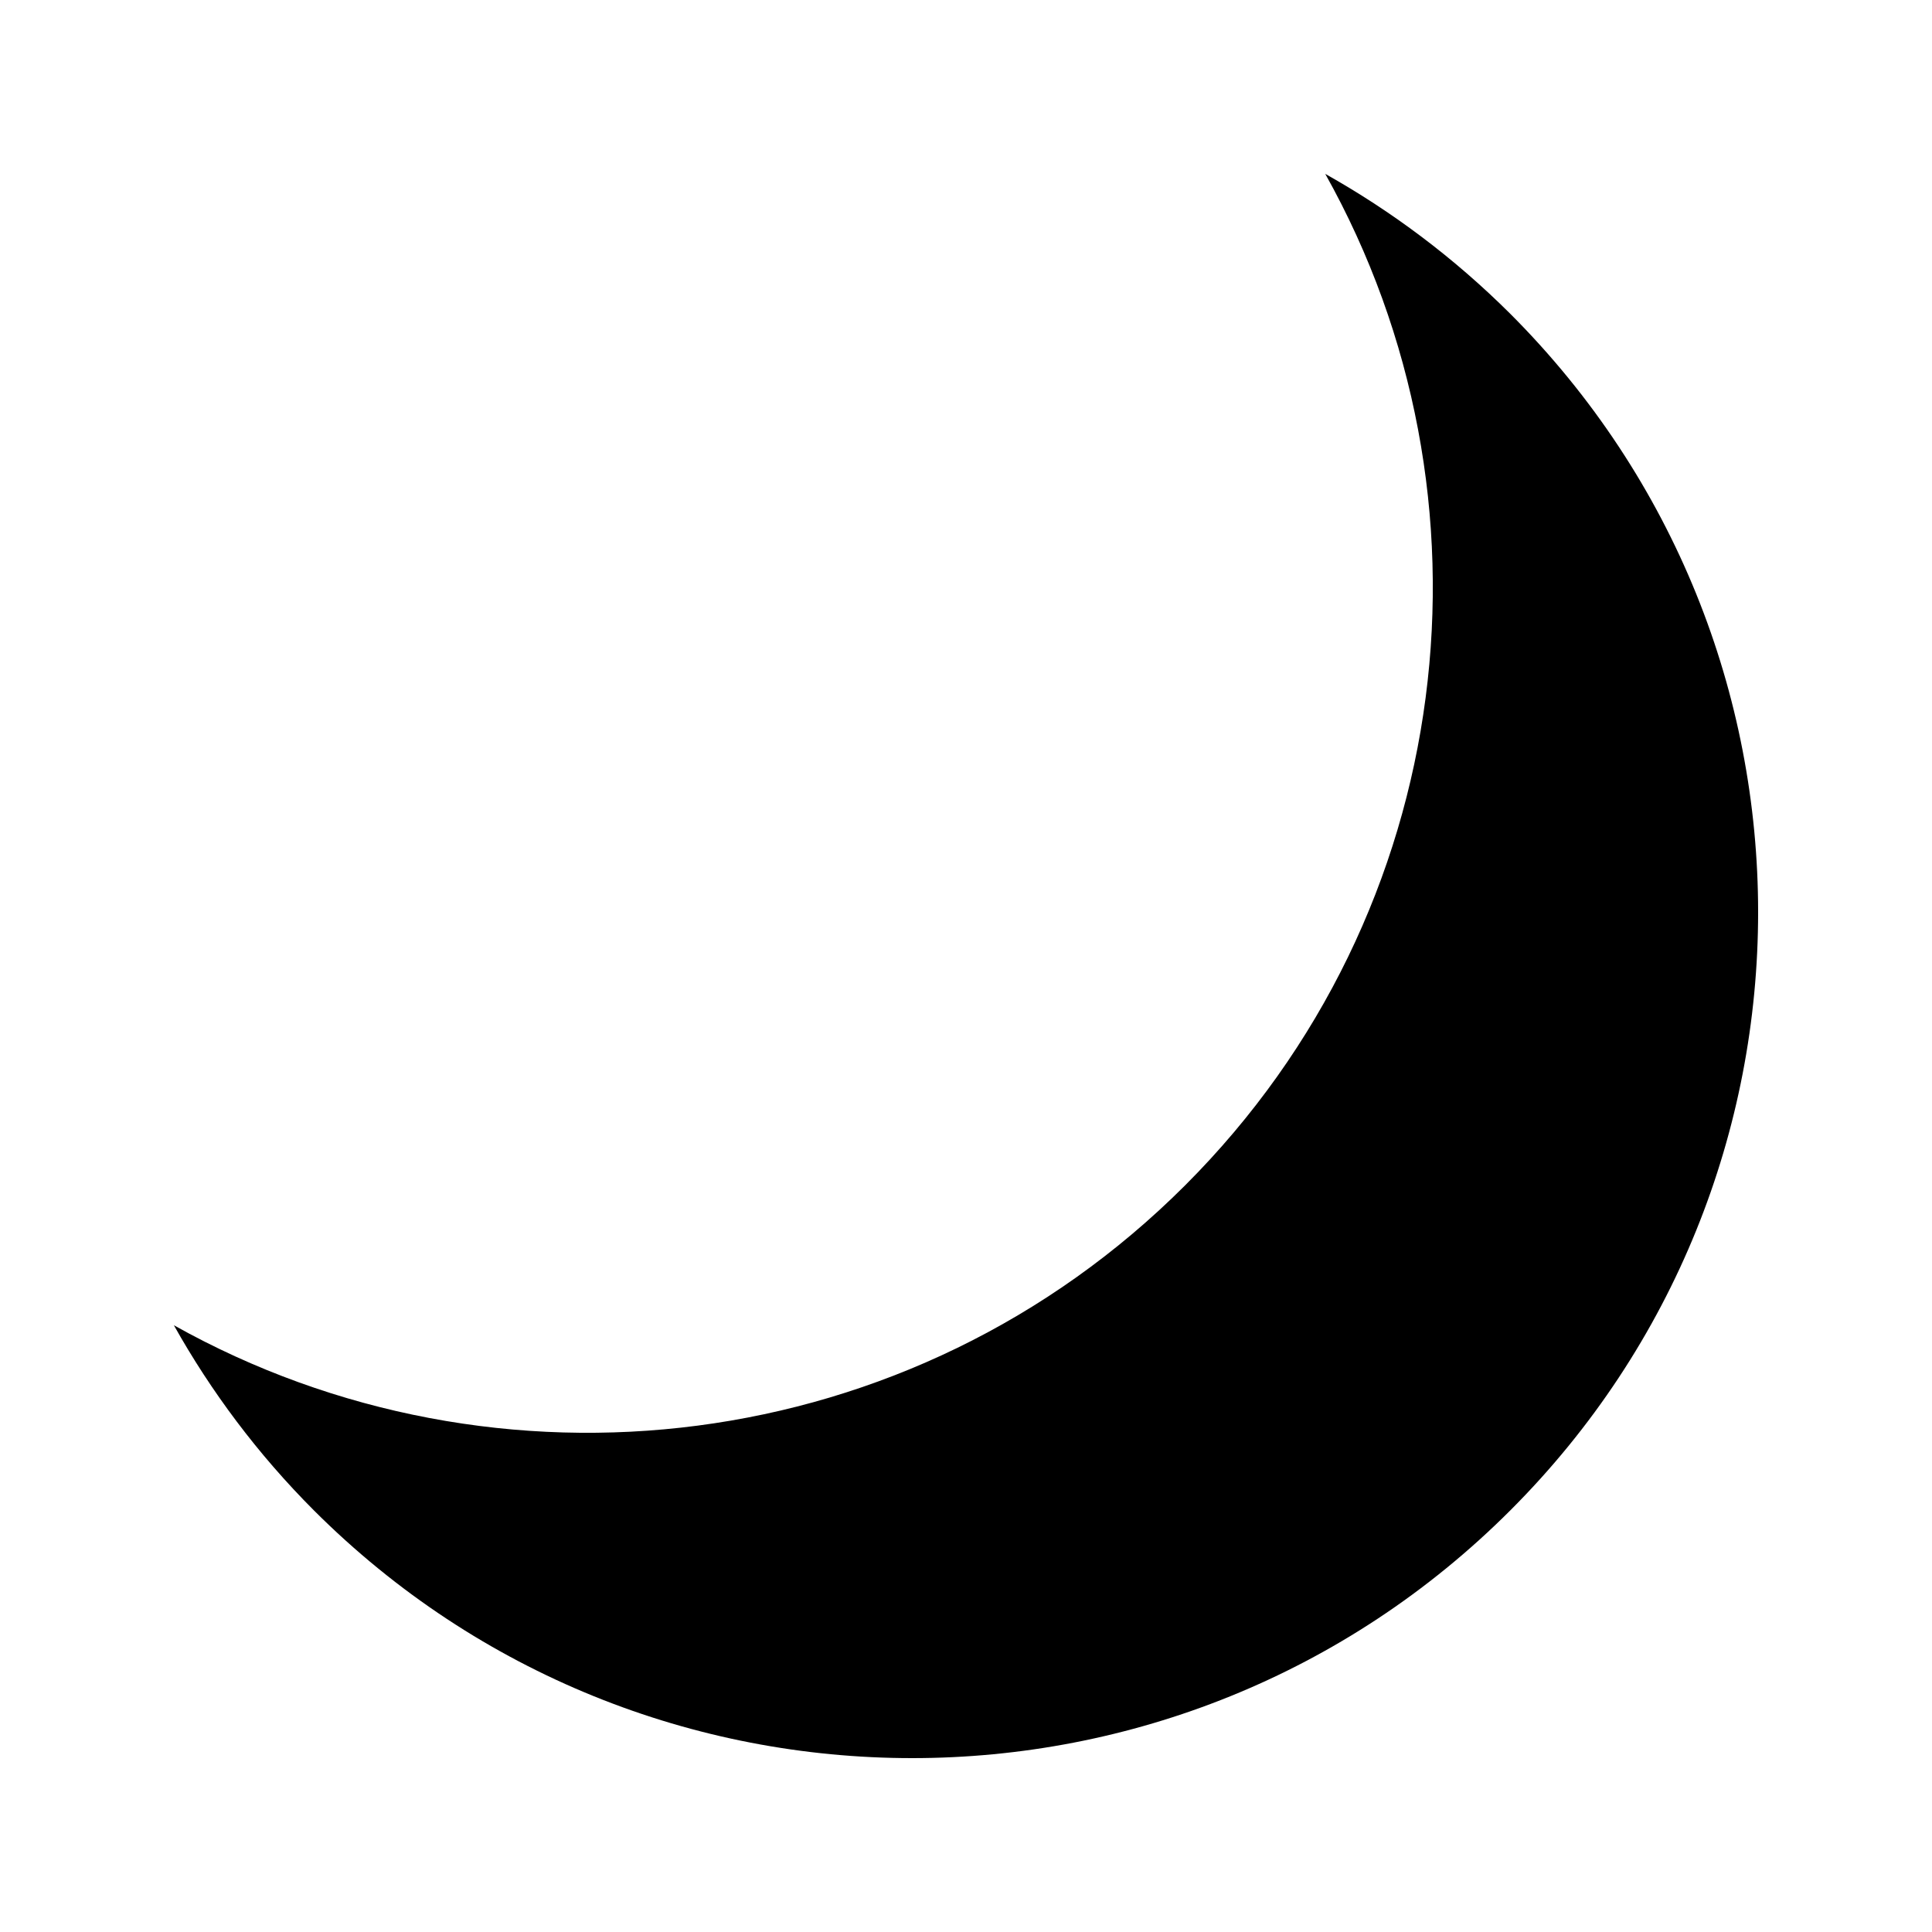
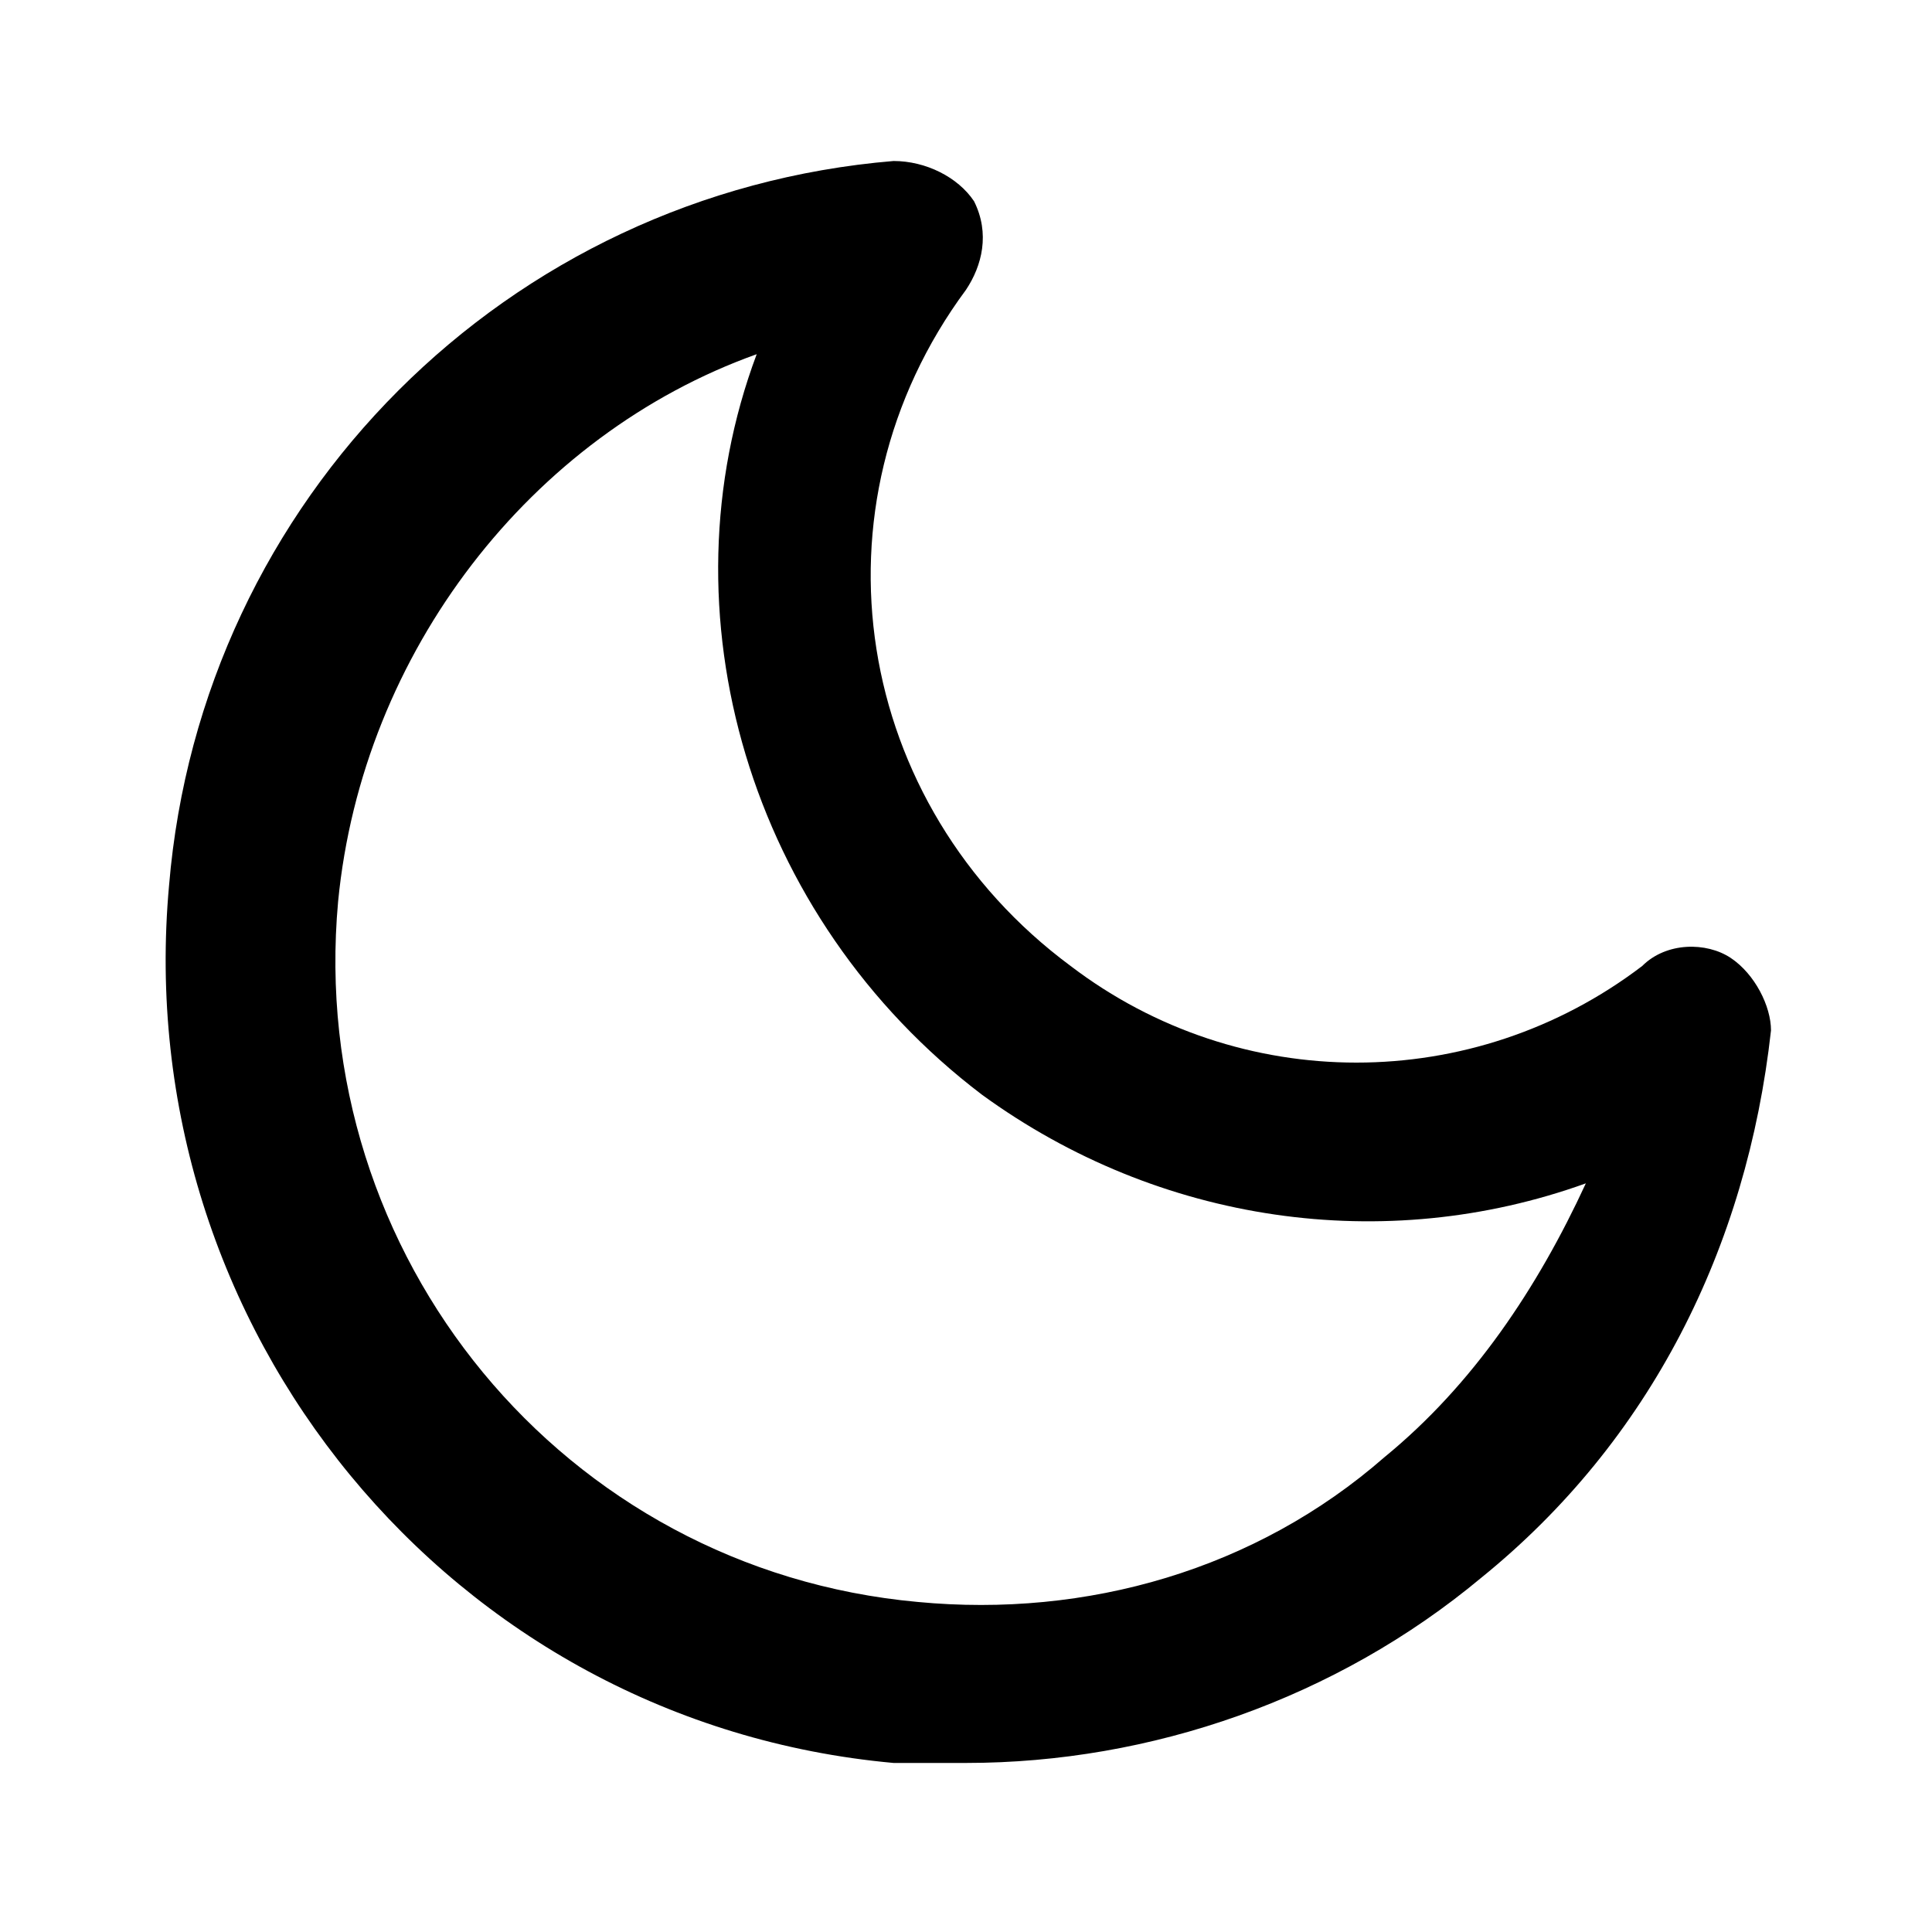
- <svg xmlns="http://www.w3.org/2000/svg" version="1.1" width="20" height="20" viewBox="0 0 20 20">
-   <path d="M13.719 1.8c0.686 0.385 1.332 0.867 1.916 1.449 3.42 3.422 3.42 8.966 0 12.386s-8.965 3.42-12.386 0c-0.583-0.584-1.065-1.231-1.449-1.916 3.335 1.867 7.633 1.387 10.469-1.449s3.318-7.134 1.45-10.47z" />
+ <svg xmlns="http://www.w3.org/2000/svg" version="1.1" width="24" height="24" viewBox="0 0 24 24">
+   <path d="M21.5 11.9c-0.3-0.2-0.8-0.2-1.1 0.1-2.1 1.6-5 1.6-7.1 0-2.7-2-3.3-5.7-1.3-8.4 0.2-0.3 0.3-0.7 0.1-1.1-0.2-0.3-0.6-0.5-1-0.5-4.8 0.4-8.6 4.2-9 9-0.5 5.5 3.5 10.4 9 10.9 0.3 0 0.6 0 0.9 0 2.3 0 4.6-0.8 6.4-2.3 2.1-1.7 3.3-4.1 3.6-6.8 0-0.3-0.2-0.7-0.5-0.9zM17.2 18.1c-1.6 1.4-3.7 2-5.8 1.8-4.4-0.4-7.6-4.3-7.2-8.7 0.3-3.1 2.4-5.8 5.2-6.8-1.2 3.2-0.1 7 2.8 9.2 2.2 1.6 5 2 7.5 1.1-0.6 1.3-1.4 2.5-2.5 3.4z" />
</svg>
